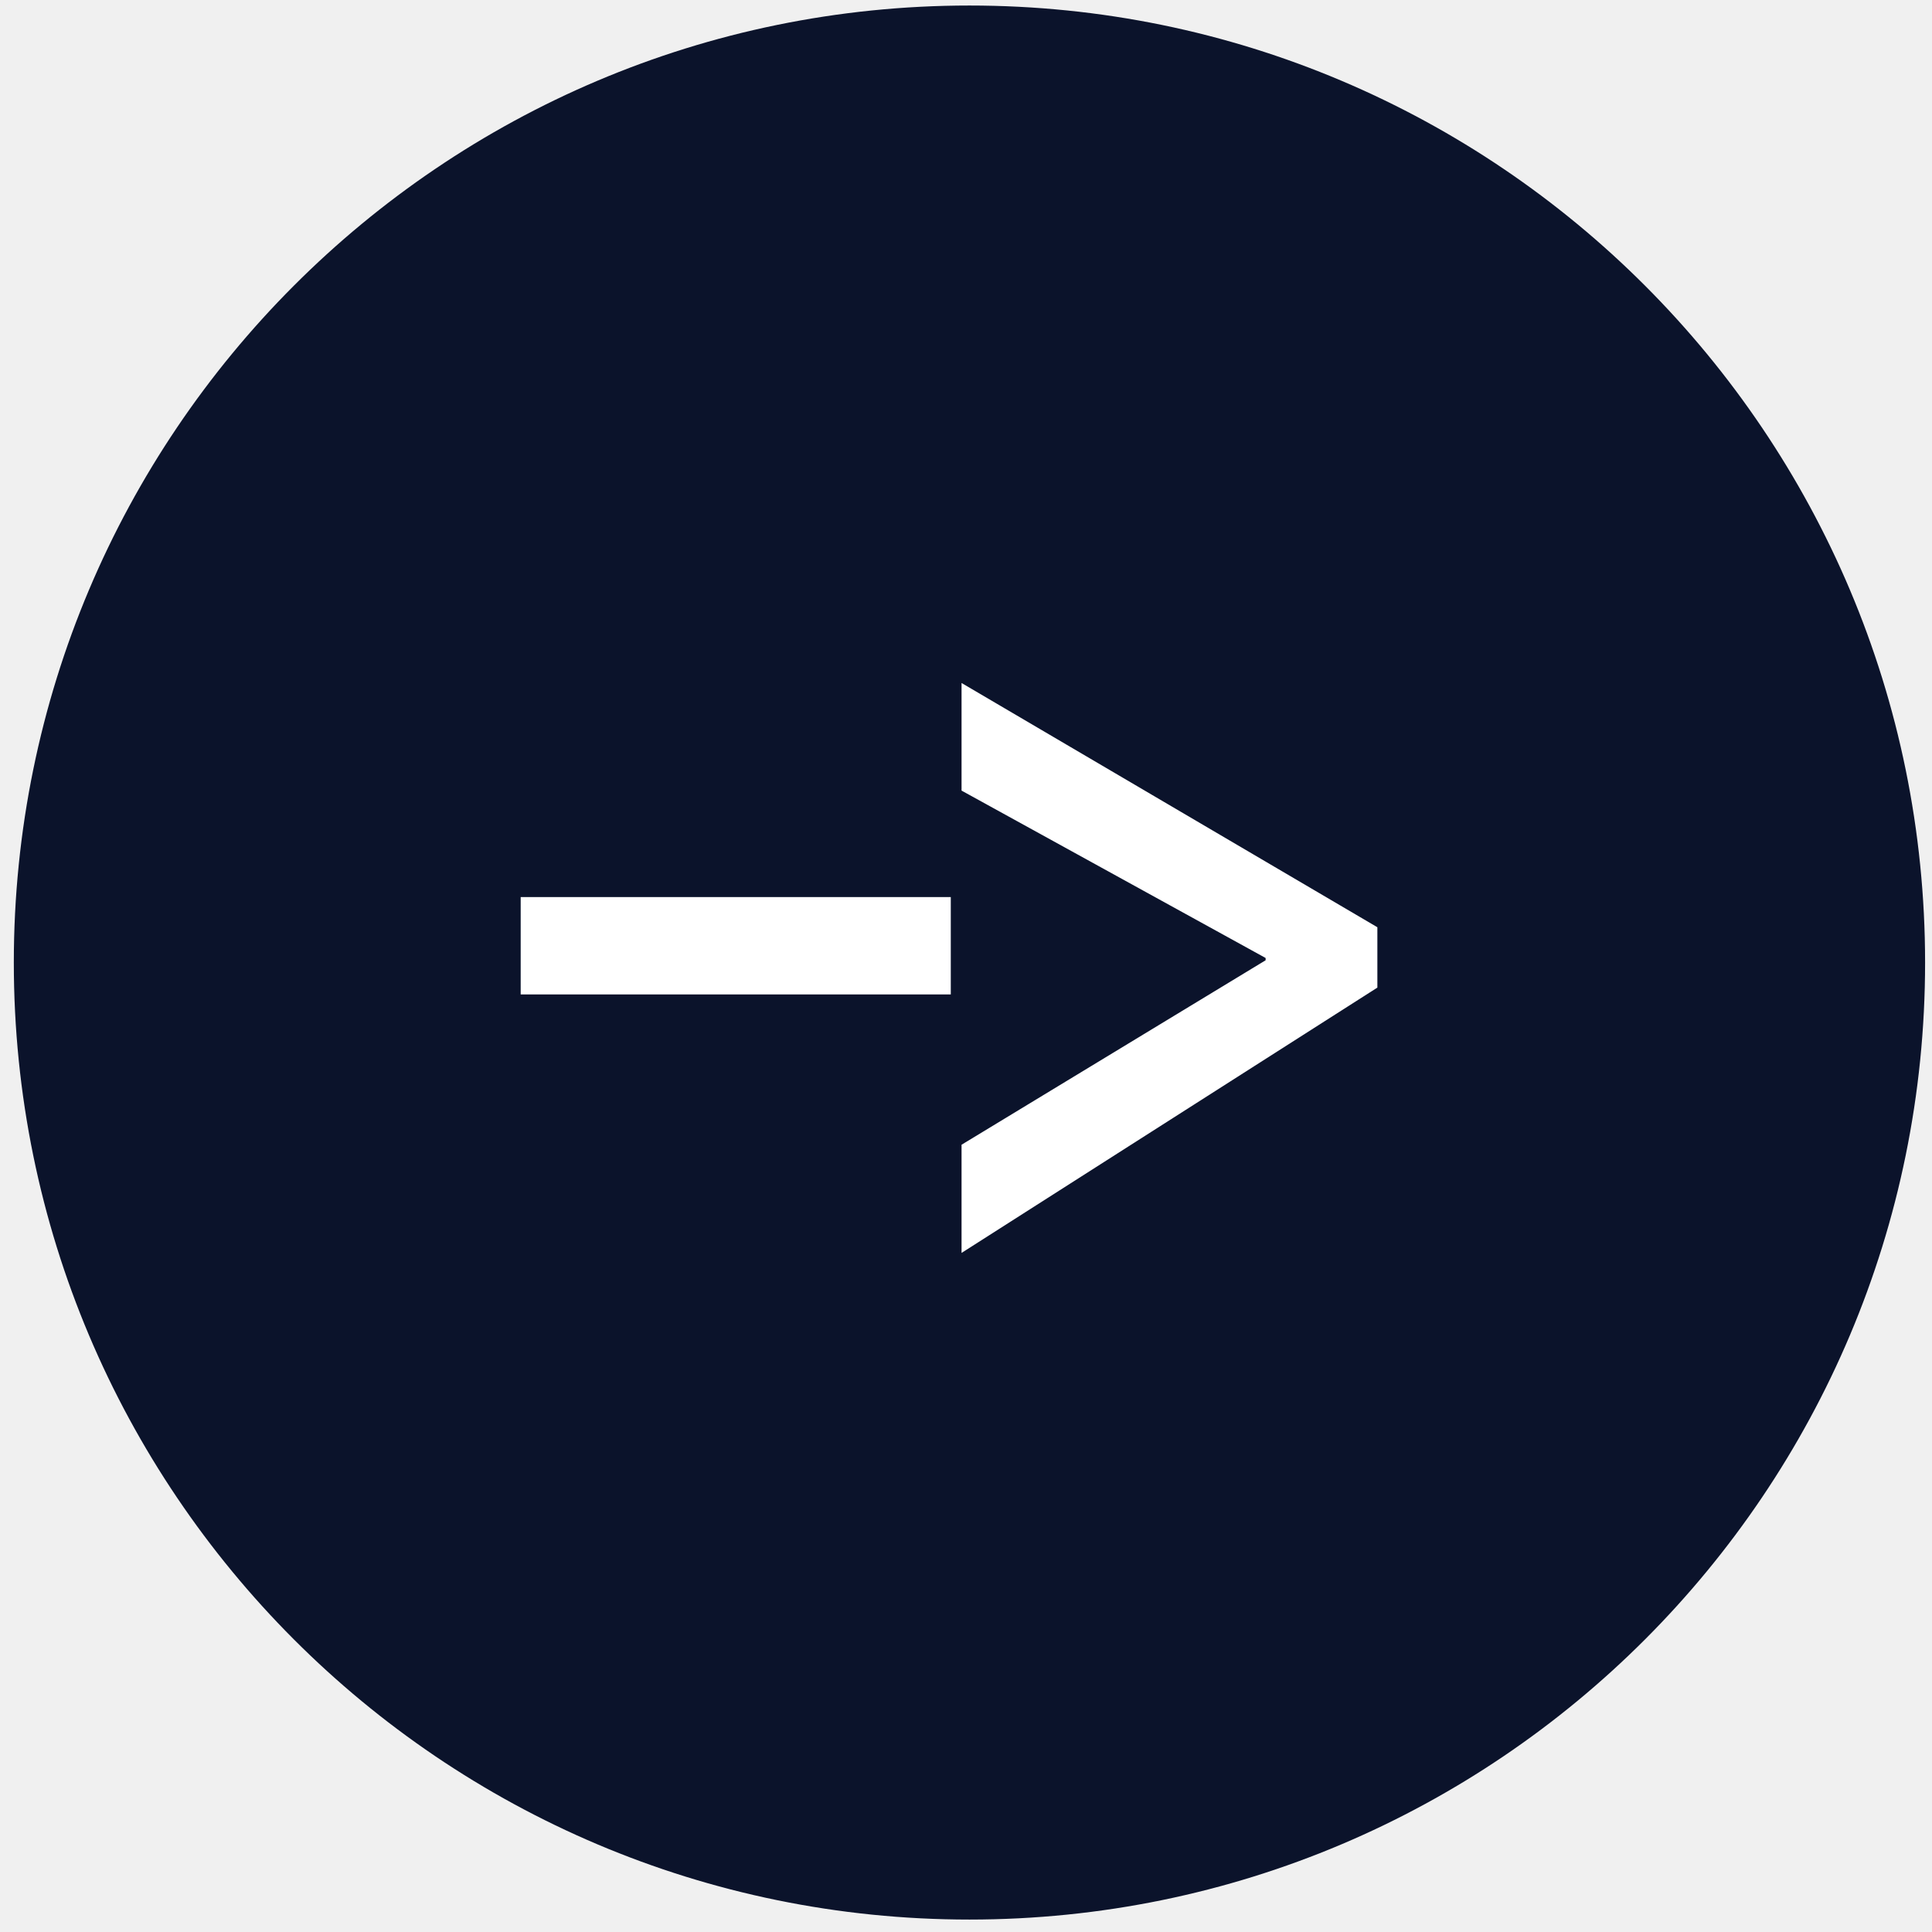
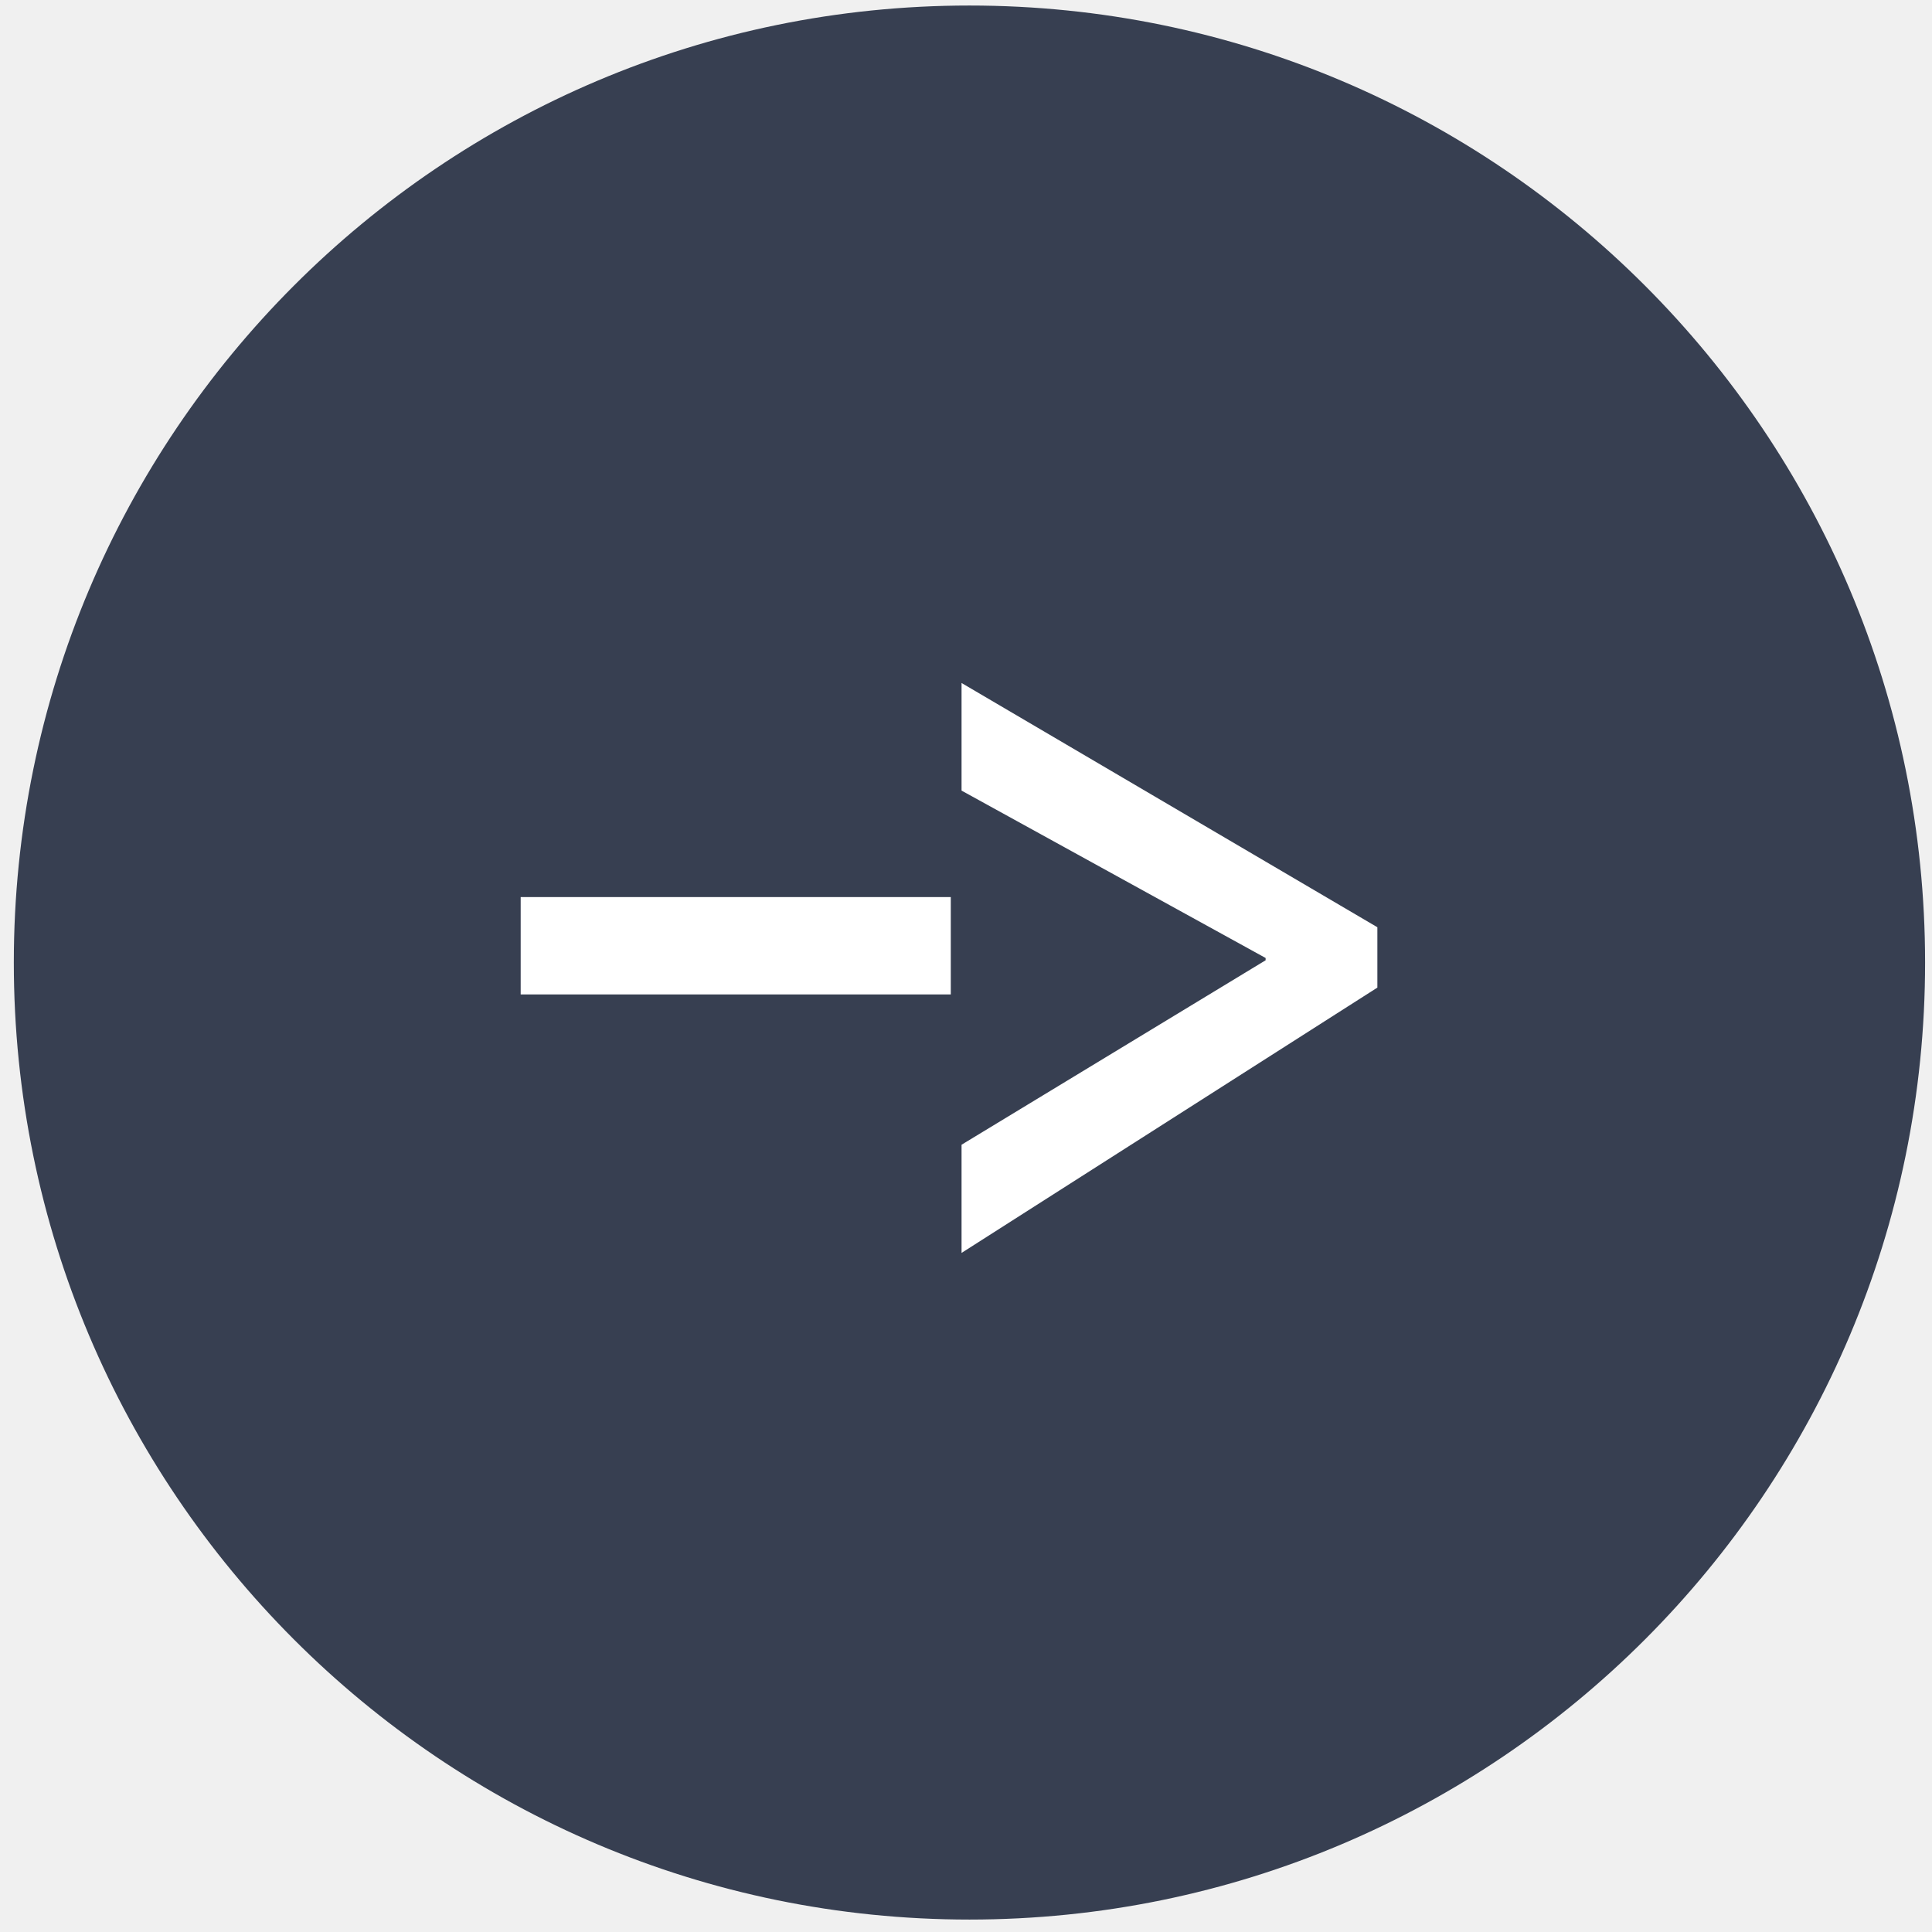
<svg xmlns="http://www.w3.org/2000/svg" xmlns:ns1="http://www.openswatchbook.org/uri/2009/osb" version="1.1" id="incoming-call" x="0px" y="0px" viewBox="0 0 1010 1010" enable-background="new 0 0 1010 1010" xml:space="preserve">
  <defs id="defs12">
    <linearGradient id="linearGradient2264" ns1:paint="solid">
      <stop style="stop-color:#151e85;stop-opacity:1;" offset="0" id="stop2262" />
    </linearGradient>
  </defs>
  <g id="incoming-call-incoming-call">
    <g id="g4541" transform="matrix(0.9892704,0,0,0.990701,7.224608,2.889843)">
-       <path style="fill:#0b132b;fill-opacity:1" d="M -1.14554e-5,505 A 505,505 0 0 1 505,1.1446226e-5 505,505 0 0 1 1010,505 505,505 0 0 1 505,1010 505,505 0 0 1 -1.14554e-5,505 Z" id="incoming-call-label" />
+       <path style="fill:#373f51;fill-opacity:1" d="M -1.14554e-5,505 A 505,505 0 0 1 505,1.1446226e-5 505,505 0 0 1 1010,505 505,505 0 0 1 505,1010 505,505 0 0 1 -1.14554e-5,505 Z" id="incoming-call-label" />
    </g>
    <g aria-label="&lt;-" transform="matrix(-5.842315,0,0,-7.143265,-2428.334,3119.682)" style="font-style:normal;font-weight:normal;font-size:40px;line-height:1.25;font-family:sans-serif;letter-spacing:0px;word-spacing:0px;fill:#ffffff;fill-opacity:1;stroke:none;paint-order:markers fill stroke" id="flowRoot4524">
      <path style="font-style:normal;font-variant:normal;font-weight:bold;font-stretch:normal;font-size:85.333px;font-family:'Yu Gothic UI';-inkscape-font-specification:'Yu Gothic UI Bold';fill:#ffffff;fill-opacity:1;stroke-width:1.301;paint-order:markers fill stroke" d="m -462.237,371.079 h -38.486 v -7.125 h 38.486 z" id="path819" />
      <path style="font-style:normal;font-variant:normal;font-weight:bold;font-stretch:normal;font-size:85.333px;font-family:'Yu Gothic UI';-inkscape-font-specification:'Yu Gothic UI Bold';fill:#ffffff;fill-opacity:1;paint-order:markers fill stroke" d="m -501.686,386.746 -37.208,-17.875 v -4.417 l 37.208,-19.417 v 7.917 l -27.208,13.5 v 0.167 l 27.208,12.25 z" id="path4545" />
    </g>
    <g style="font-style:normal;font-variant:normal;font-weight:bold;font-stretch:normal;font-size:40px;line-height:1.25;font-family:'Yu Gothic UI';-inkscape-font-specification:'Yu Gothic UI Bold';letter-spacing:0px;word-spacing:0px;fill:#000000;fill-opacity:1;stroke:none" id="flowRoot4532" transform="translate(-4.334764,-10.11445)" />
  </g>
</svg>
